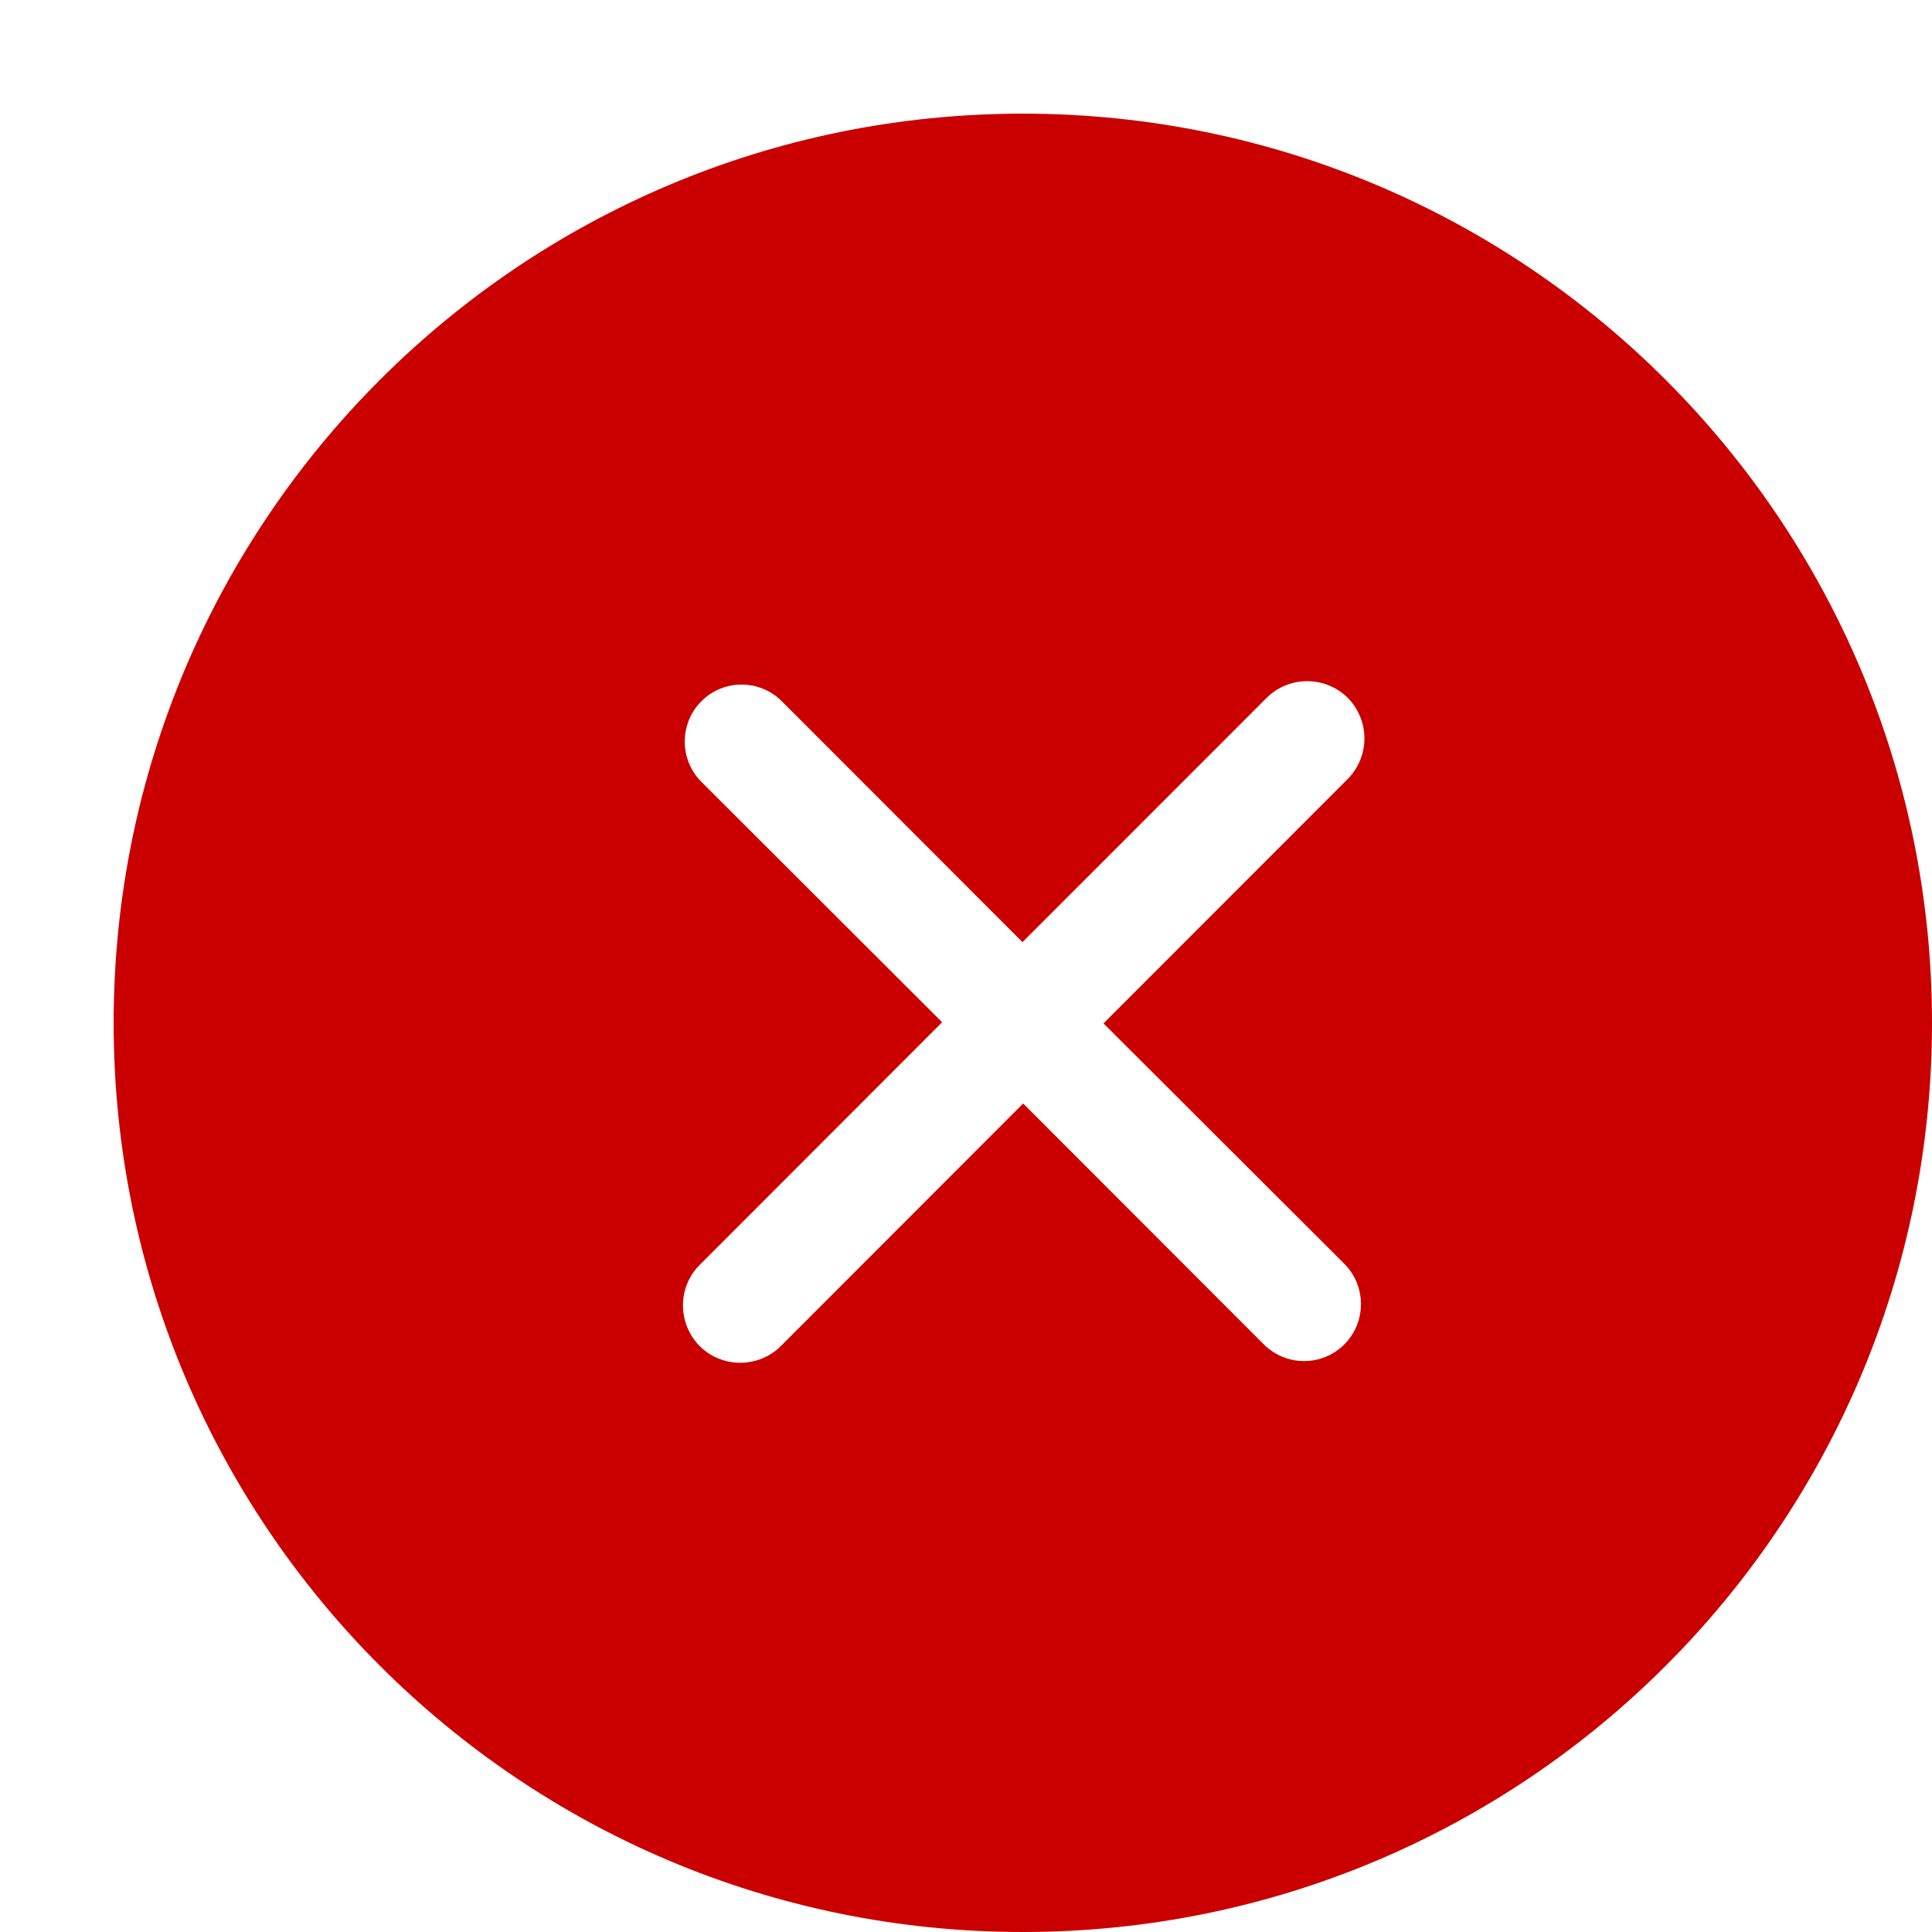
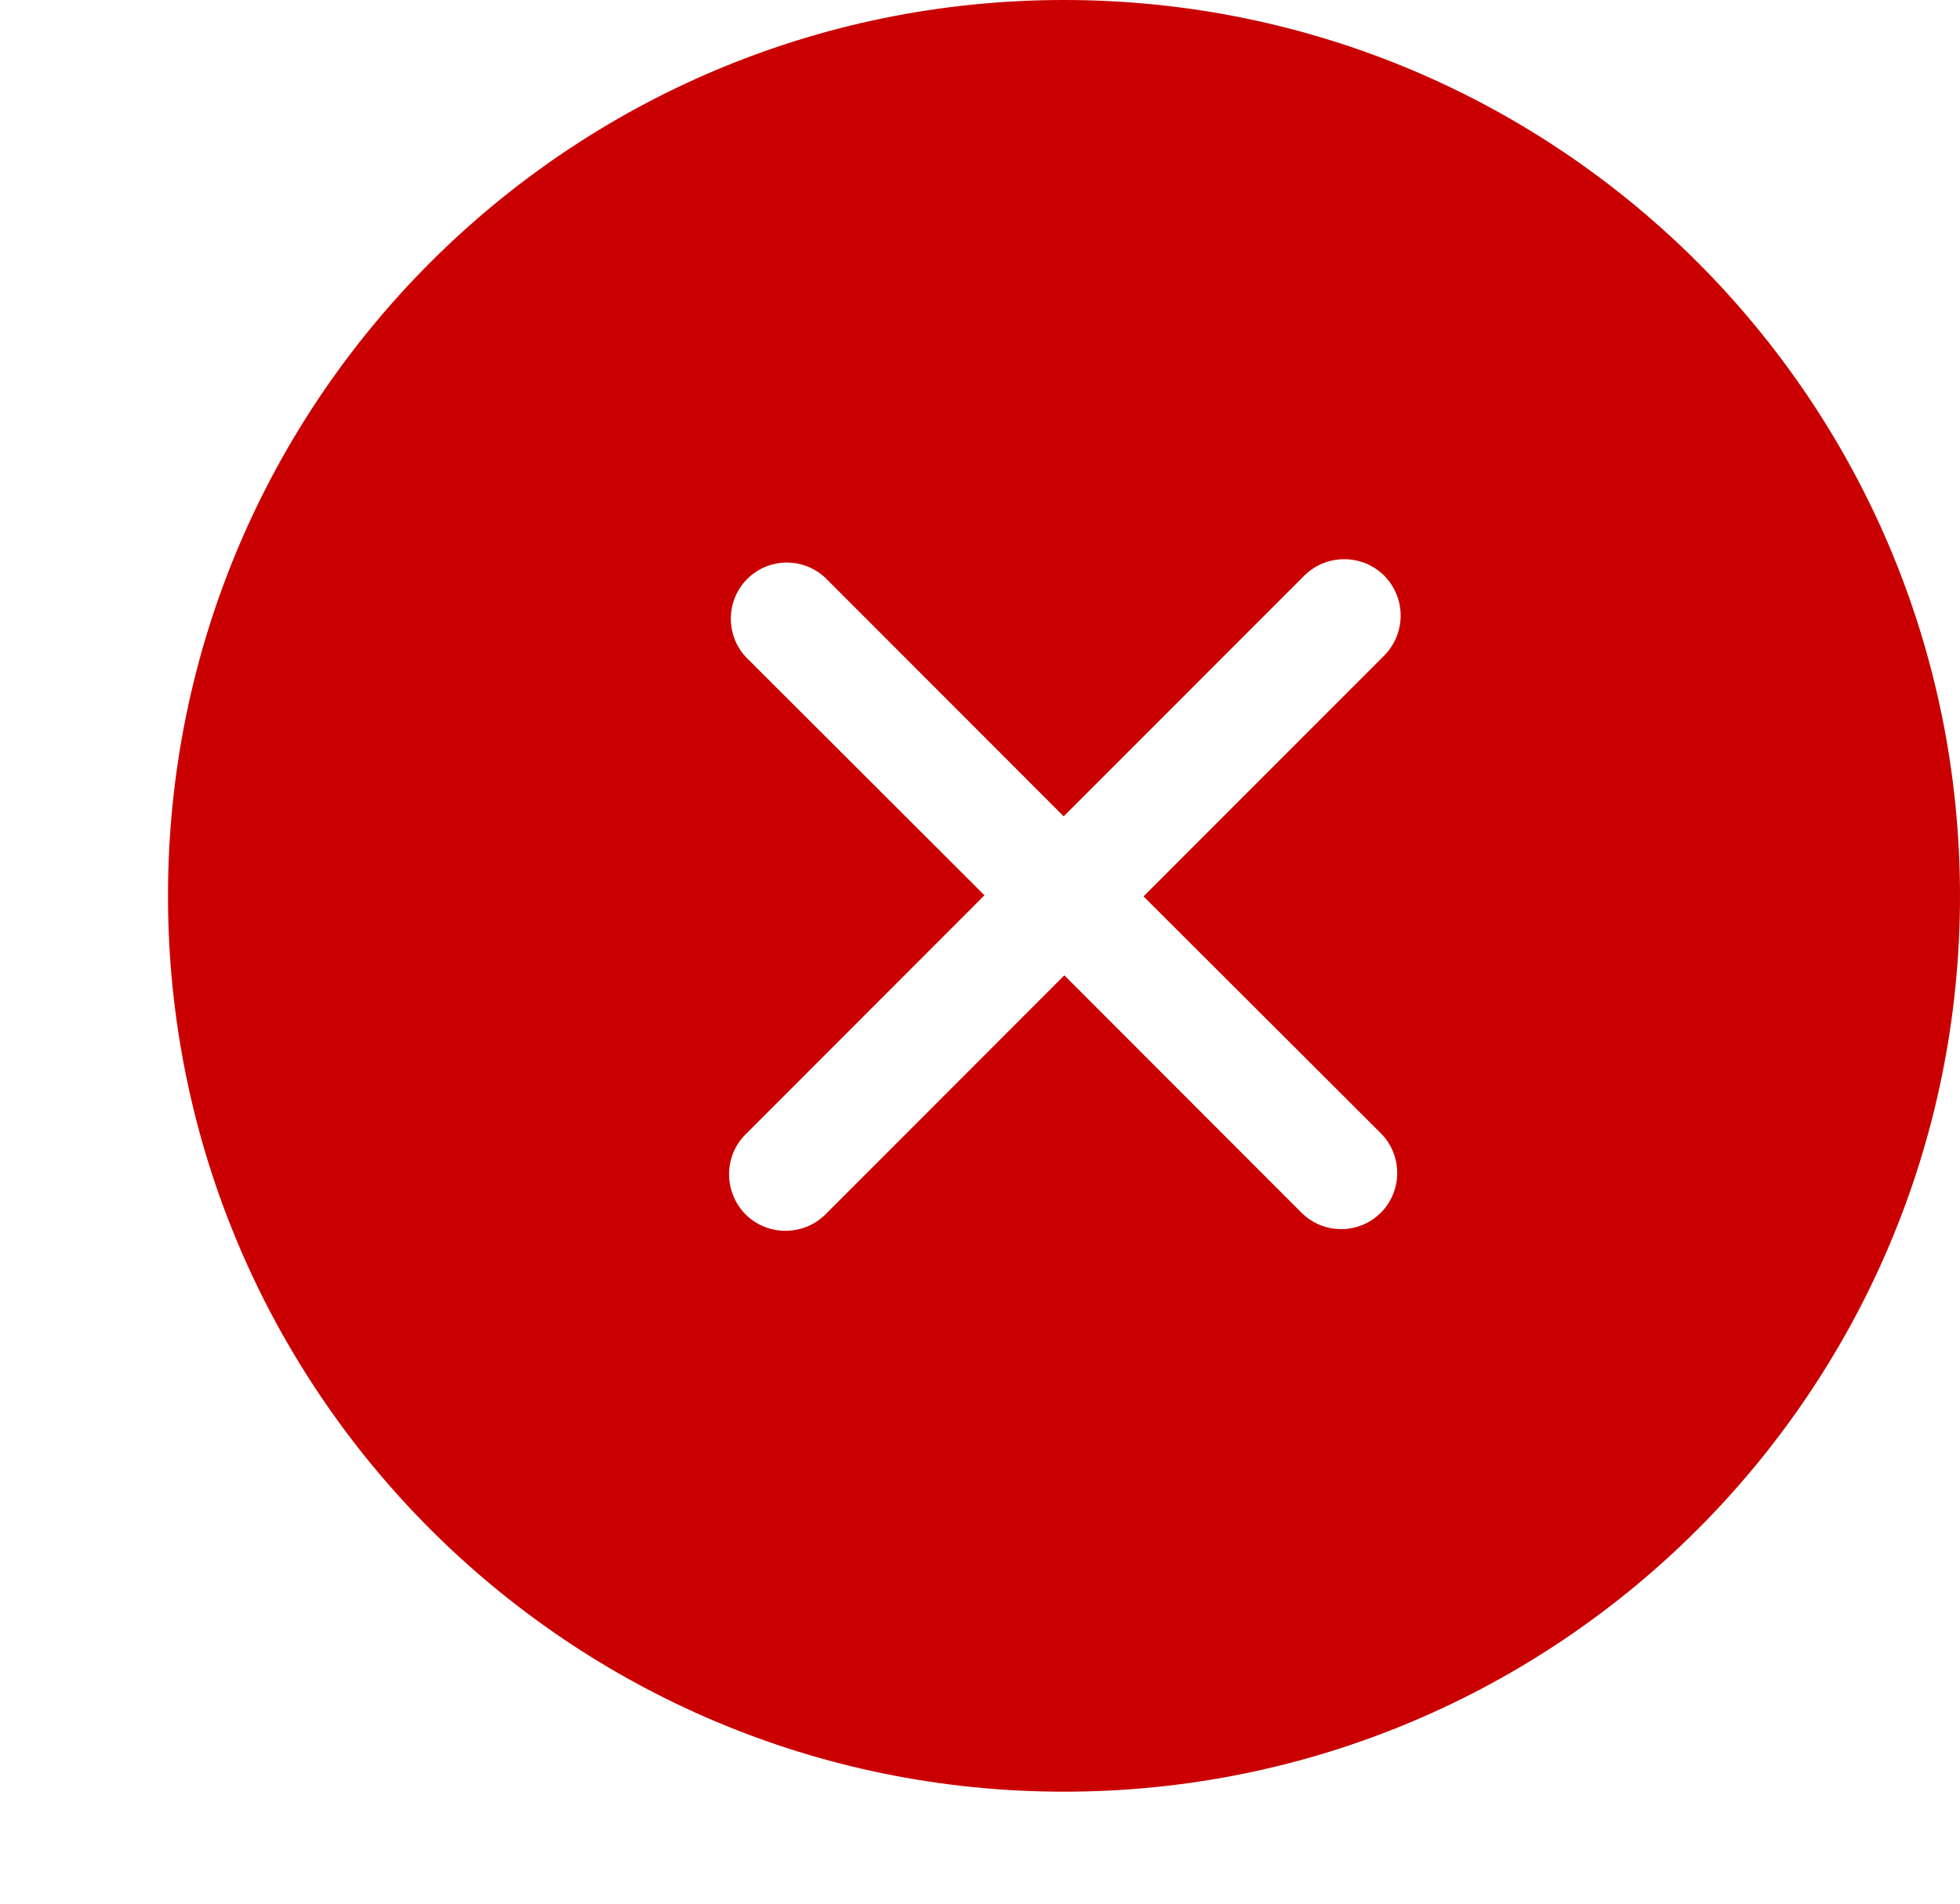
- <svg xmlns="http://www.w3.org/2000/svg" viewBox="-2 -2 34 34" version="1.1" fill="#000000">
+ <svg xmlns="http://www.w3.org/2000/svg" viewBox="-3 0 35 34" version="1.1" fill="#000000">
  <g id="SVGRepo_bgCarrier" stroke-width="0" />
  <g id="SVGRepo_tracerCarrier" stroke-linecap="round" stroke-linejoin="round" />
  <g id="SVGRepo_iconCarrier">
    <defs />
    <g id="Page-1" stroke="none" stroke-width="1" fill="none" fill-rule="evenodd">
      <g id="Icon-Set-Filled" transform="translate(-570, -1089)" fill="#ca0000">
        <path d="M591.657,1109.24 C592.048,1109.63 592.048,1110.27 591.657,1110.66 C591.267,1111.05 590.633,1111.05 590.242,1110.66 L586.006,1106.42 L581.74,1110.69 C581.346,1111.08 580.708,1111.08 580.314,1110.69 C579.921,1110.29 579.921,1109.65 580.314,1109.26 L584.58,1104.99 L580.344,1100.76 C579.953,1100.37 579.953,1099.73 580.344,1099.34 C580.733,1098.95 581.367,1098.95 581.758,1099.34 L585.994,1103.58 L590.292,1099.28 C590.686,1098.89 591.323,1098.89 591.717,1099.28 C592.11,1099.68 592.11,1100.31 591.717,1100.71 L587.42,1105.01 L591.657,1109.24 L591.657,1109.24 Z M586,1089 C577.163,1089 570,1096.16 570,1105 C570,1113.84 577.163,1121 586,1121 C594.837,1121 602,1113.84 602,1105 C602,1096.16 594.837,1089 586,1089 L586,1089 Z" id="cross-circle" />
      </g>
    </g>
  </g>
</svg>
